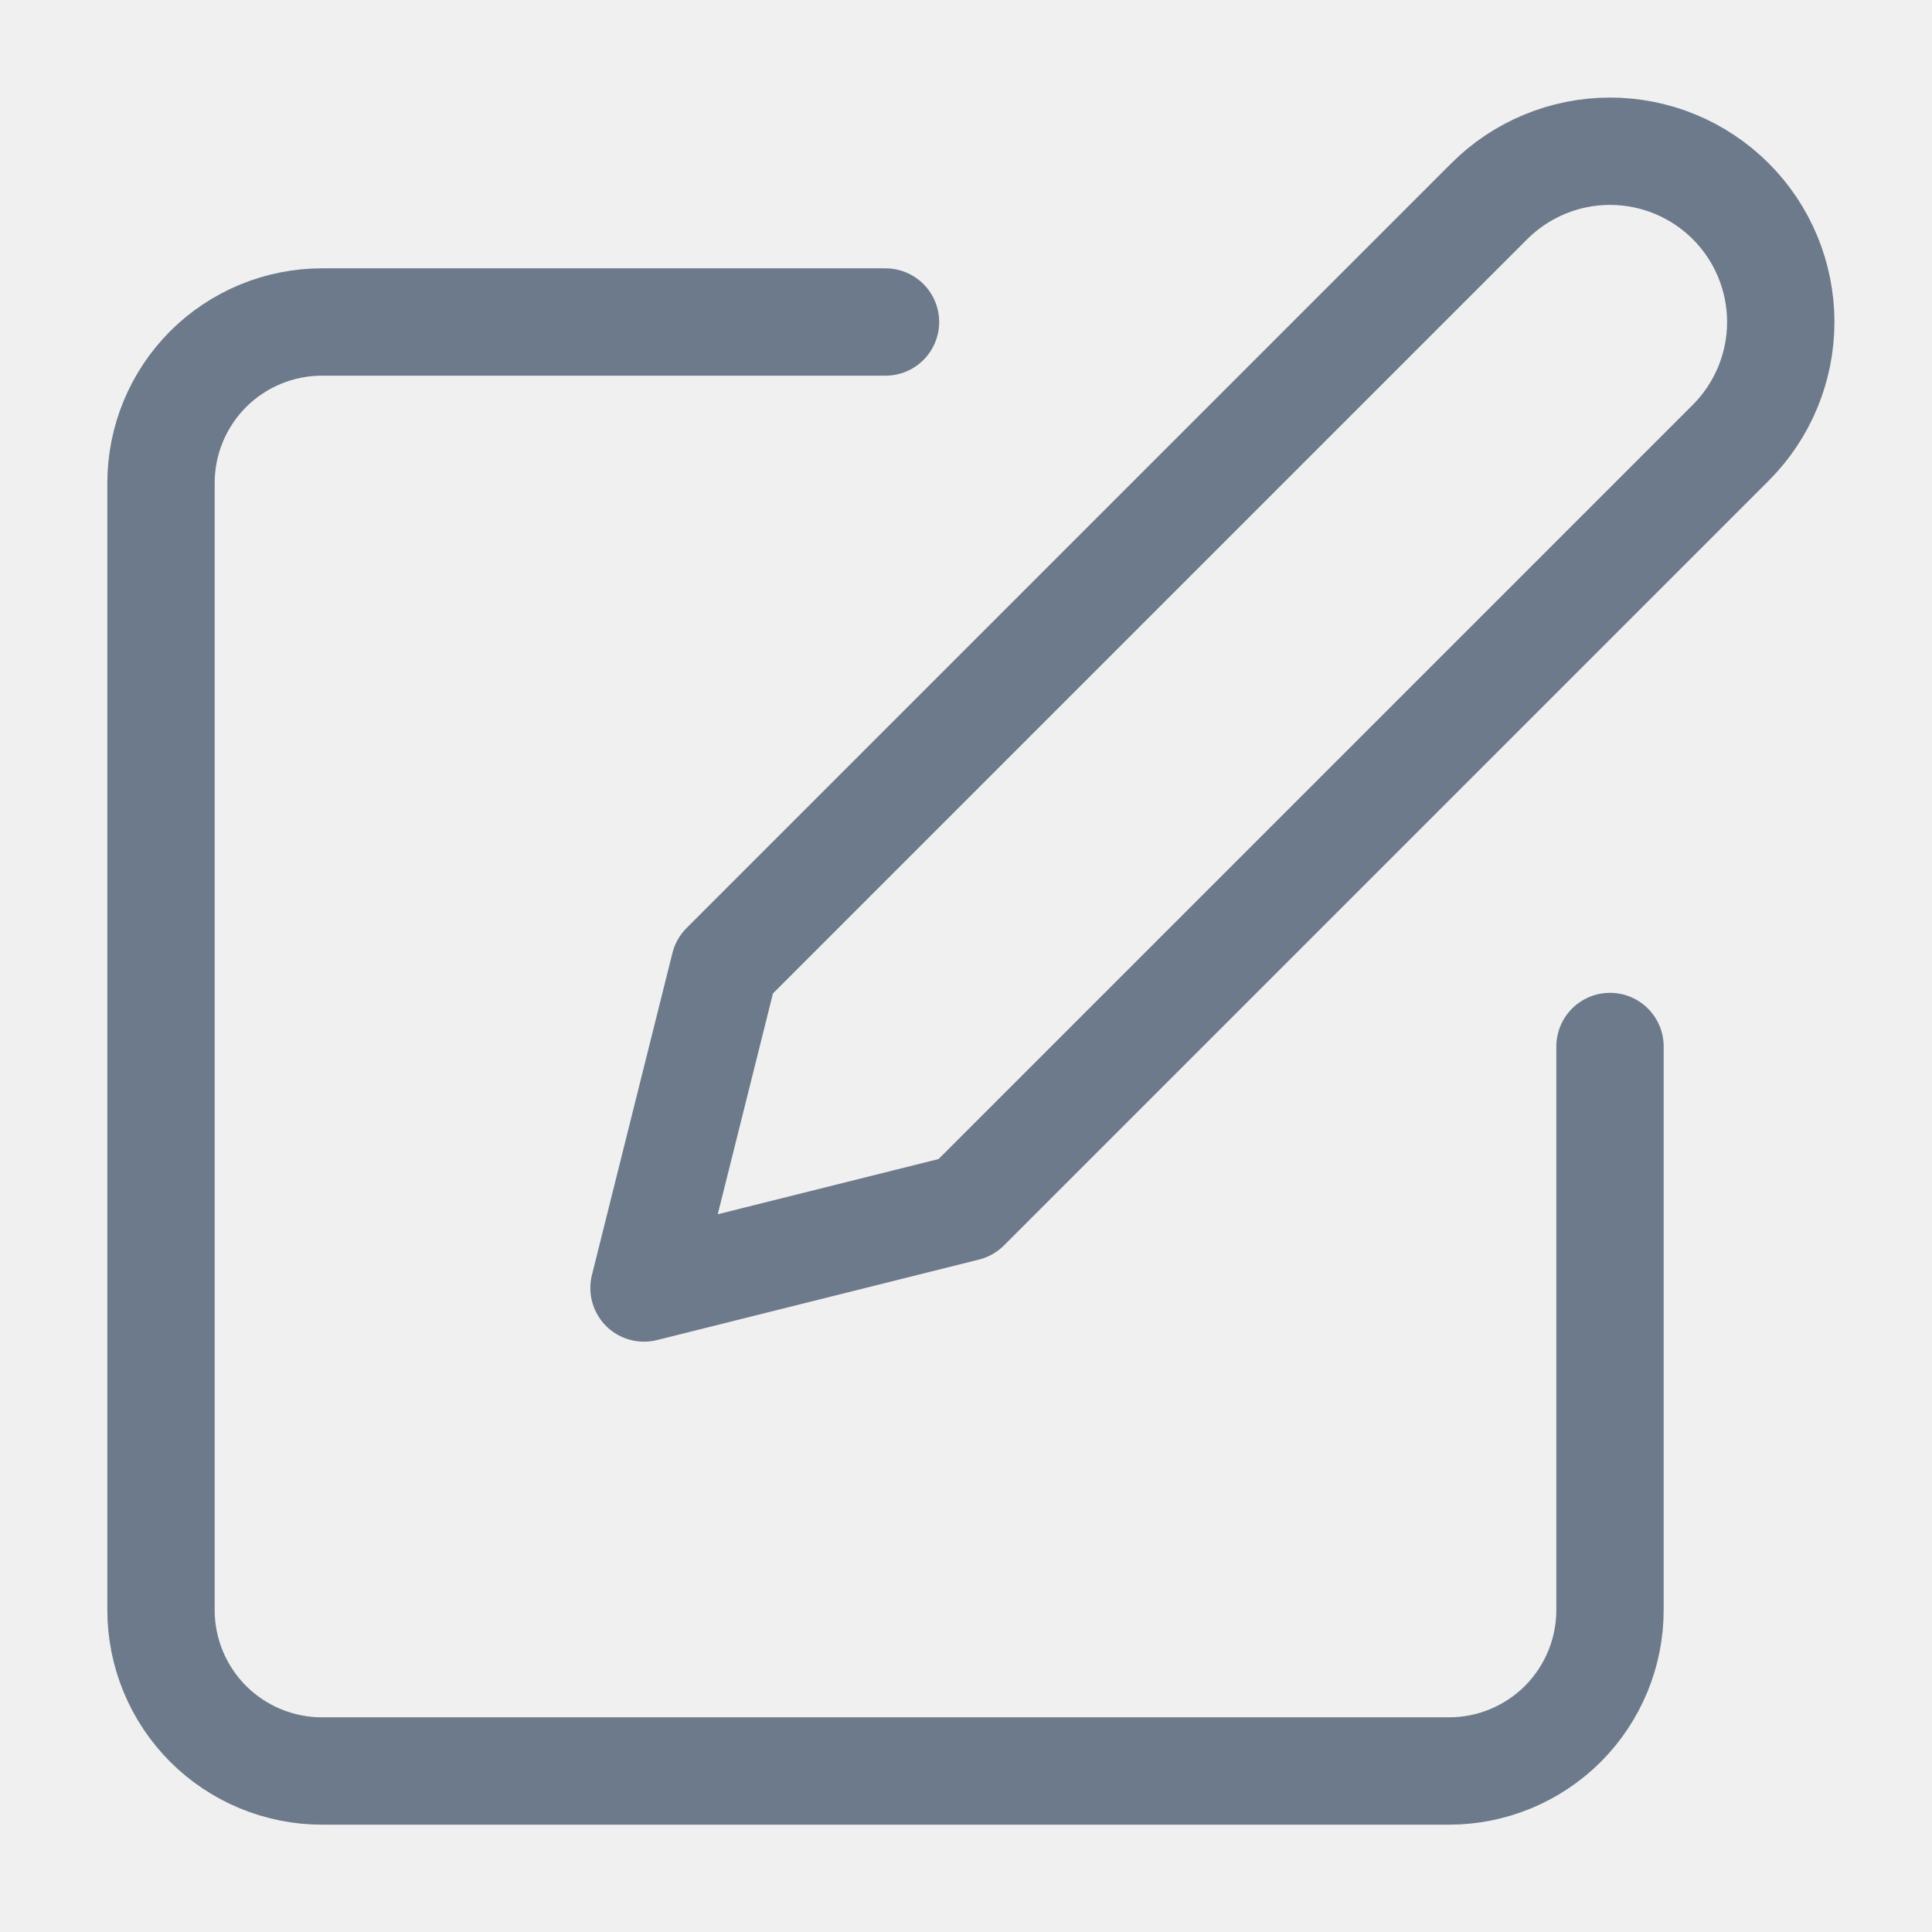
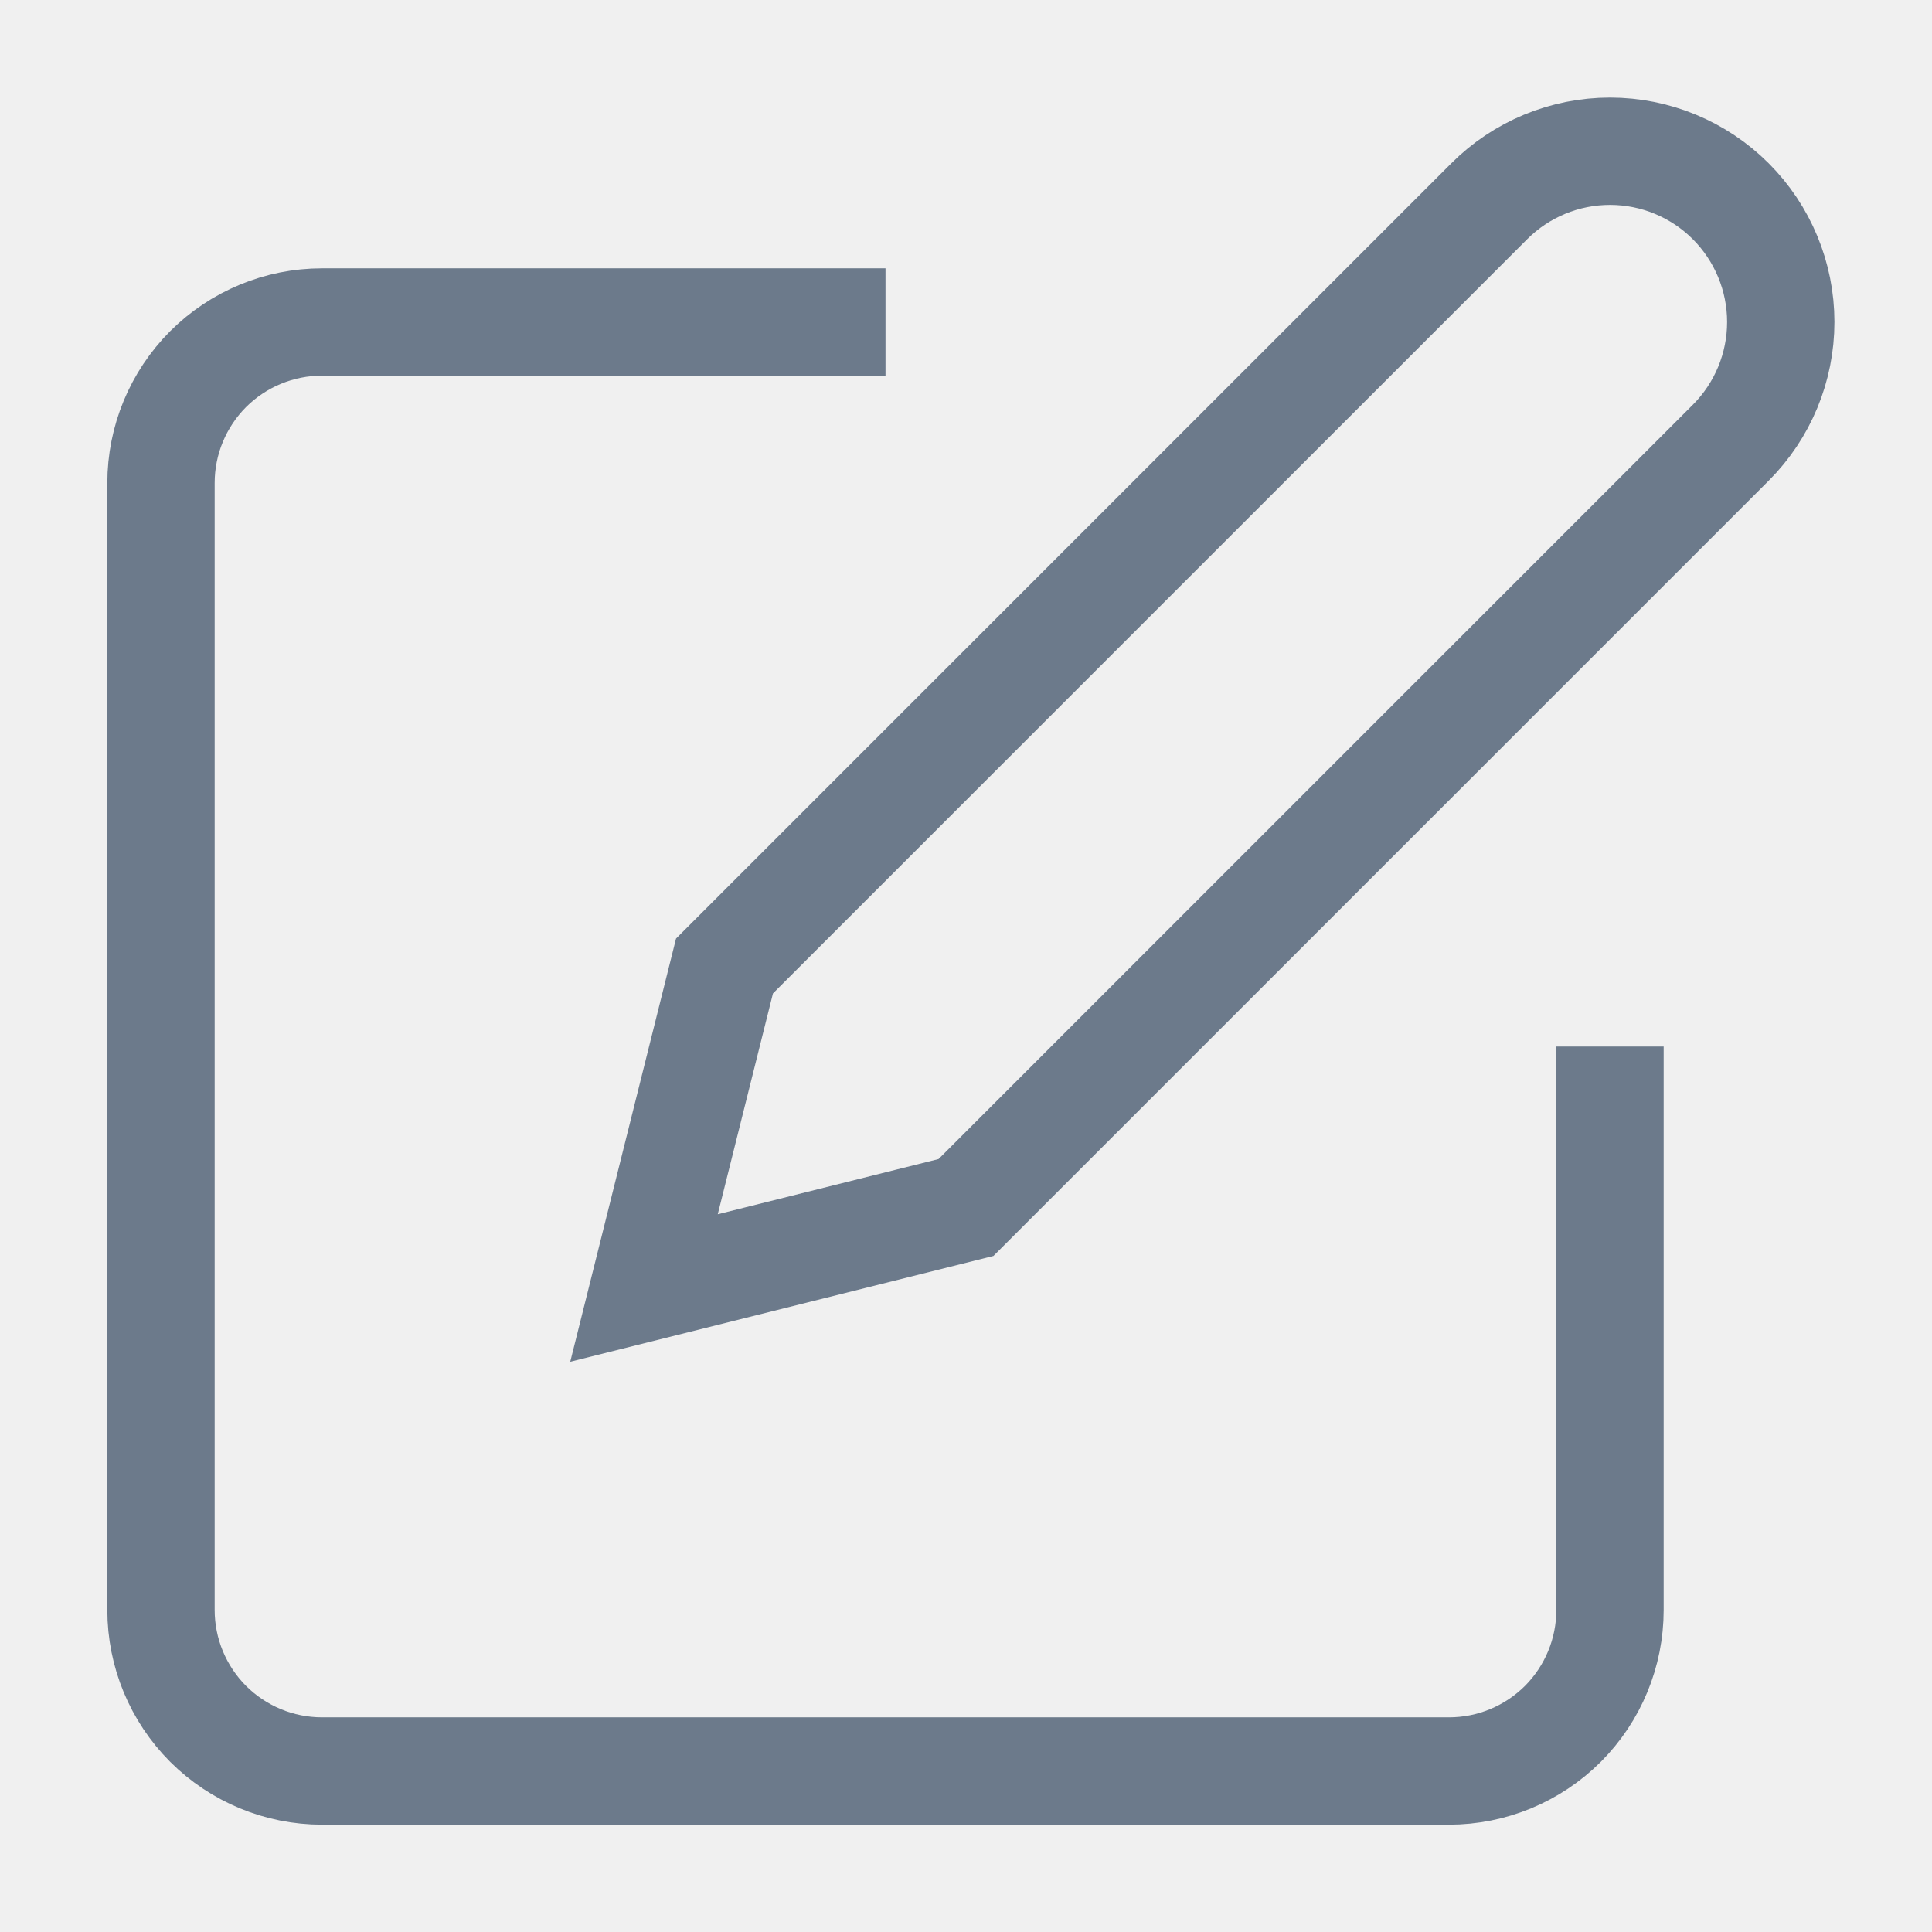
<svg xmlns="http://www.w3.org/2000/svg" width="18" height="18" viewBox="0 0 18 18" fill="none">
-   <g id="line / edit" clip-path="url(#clip0_2202_16656)">
-     <path id="Vector" d="M8.25 3H3C2.602 3 2.221 3.158 1.939 3.439C1.658 3.721 1.5 4.102 1.5 4.5V15C1.5 15.398 1.658 15.779 1.939 16.061C2.221 16.342 2.602 16.5 3 16.5H13.5C13.898 16.5 14.279 16.342 14.561 16.061C14.842 15.779 15 15.398 15 15V9.75M13.875 1.875C14.173 1.577 14.578 1.409 15 1.409C15.422 1.409 15.827 1.577 16.125 1.875C16.423 2.173 16.591 2.578 16.591 3C16.591 3.422 16.423 3.827 16.125 4.125L9 11.25L6 12L6.75 9L13.875 1.875Z" stroke="#6C7A8B" strokeWidth="1.5" stroke-linecap="round" stroke-linejoin="round" />
+   <g id="line / edit" clipPath="url(#clip0_2202_16656)">
+     <path id="Vector" d="M8.25 3H3C2.602 3 2.221 3.158 1.939 3.439C1.658 3.721 1.5 4.102 1.5 4.5V15C1.5 15.398 1.658 15.779 1.939 16.061C2.221 16.342 2.602 16.5 3 16.5H13.5C13.898 16.5 14.279 16.342 14.561 16.061C14.842 15.779 15 15.398 15 15V9.75M13.875 1.875C14.173 1.577 14.578 1.409 15 1.409C15.422 1.409 15.827 1.577 16.125 1.875C16.423 2.173 16.591 2.578 16.591 3C16.591 3.422 16.423 3.827 16.125 4.125L9 11.25L6 12L6.75 9L13.875 1.875Z" stroke="#6C7A8B" strokeWidth="1.5" strokeLinecap="round" strokeLinejoin="round" />
  </g>
  <defs>
    <clipPath id="clip0_2202_16656">
      <rect width="18" height="18" fill="white" />
    </clipPath>
  </defs>
</svg>
